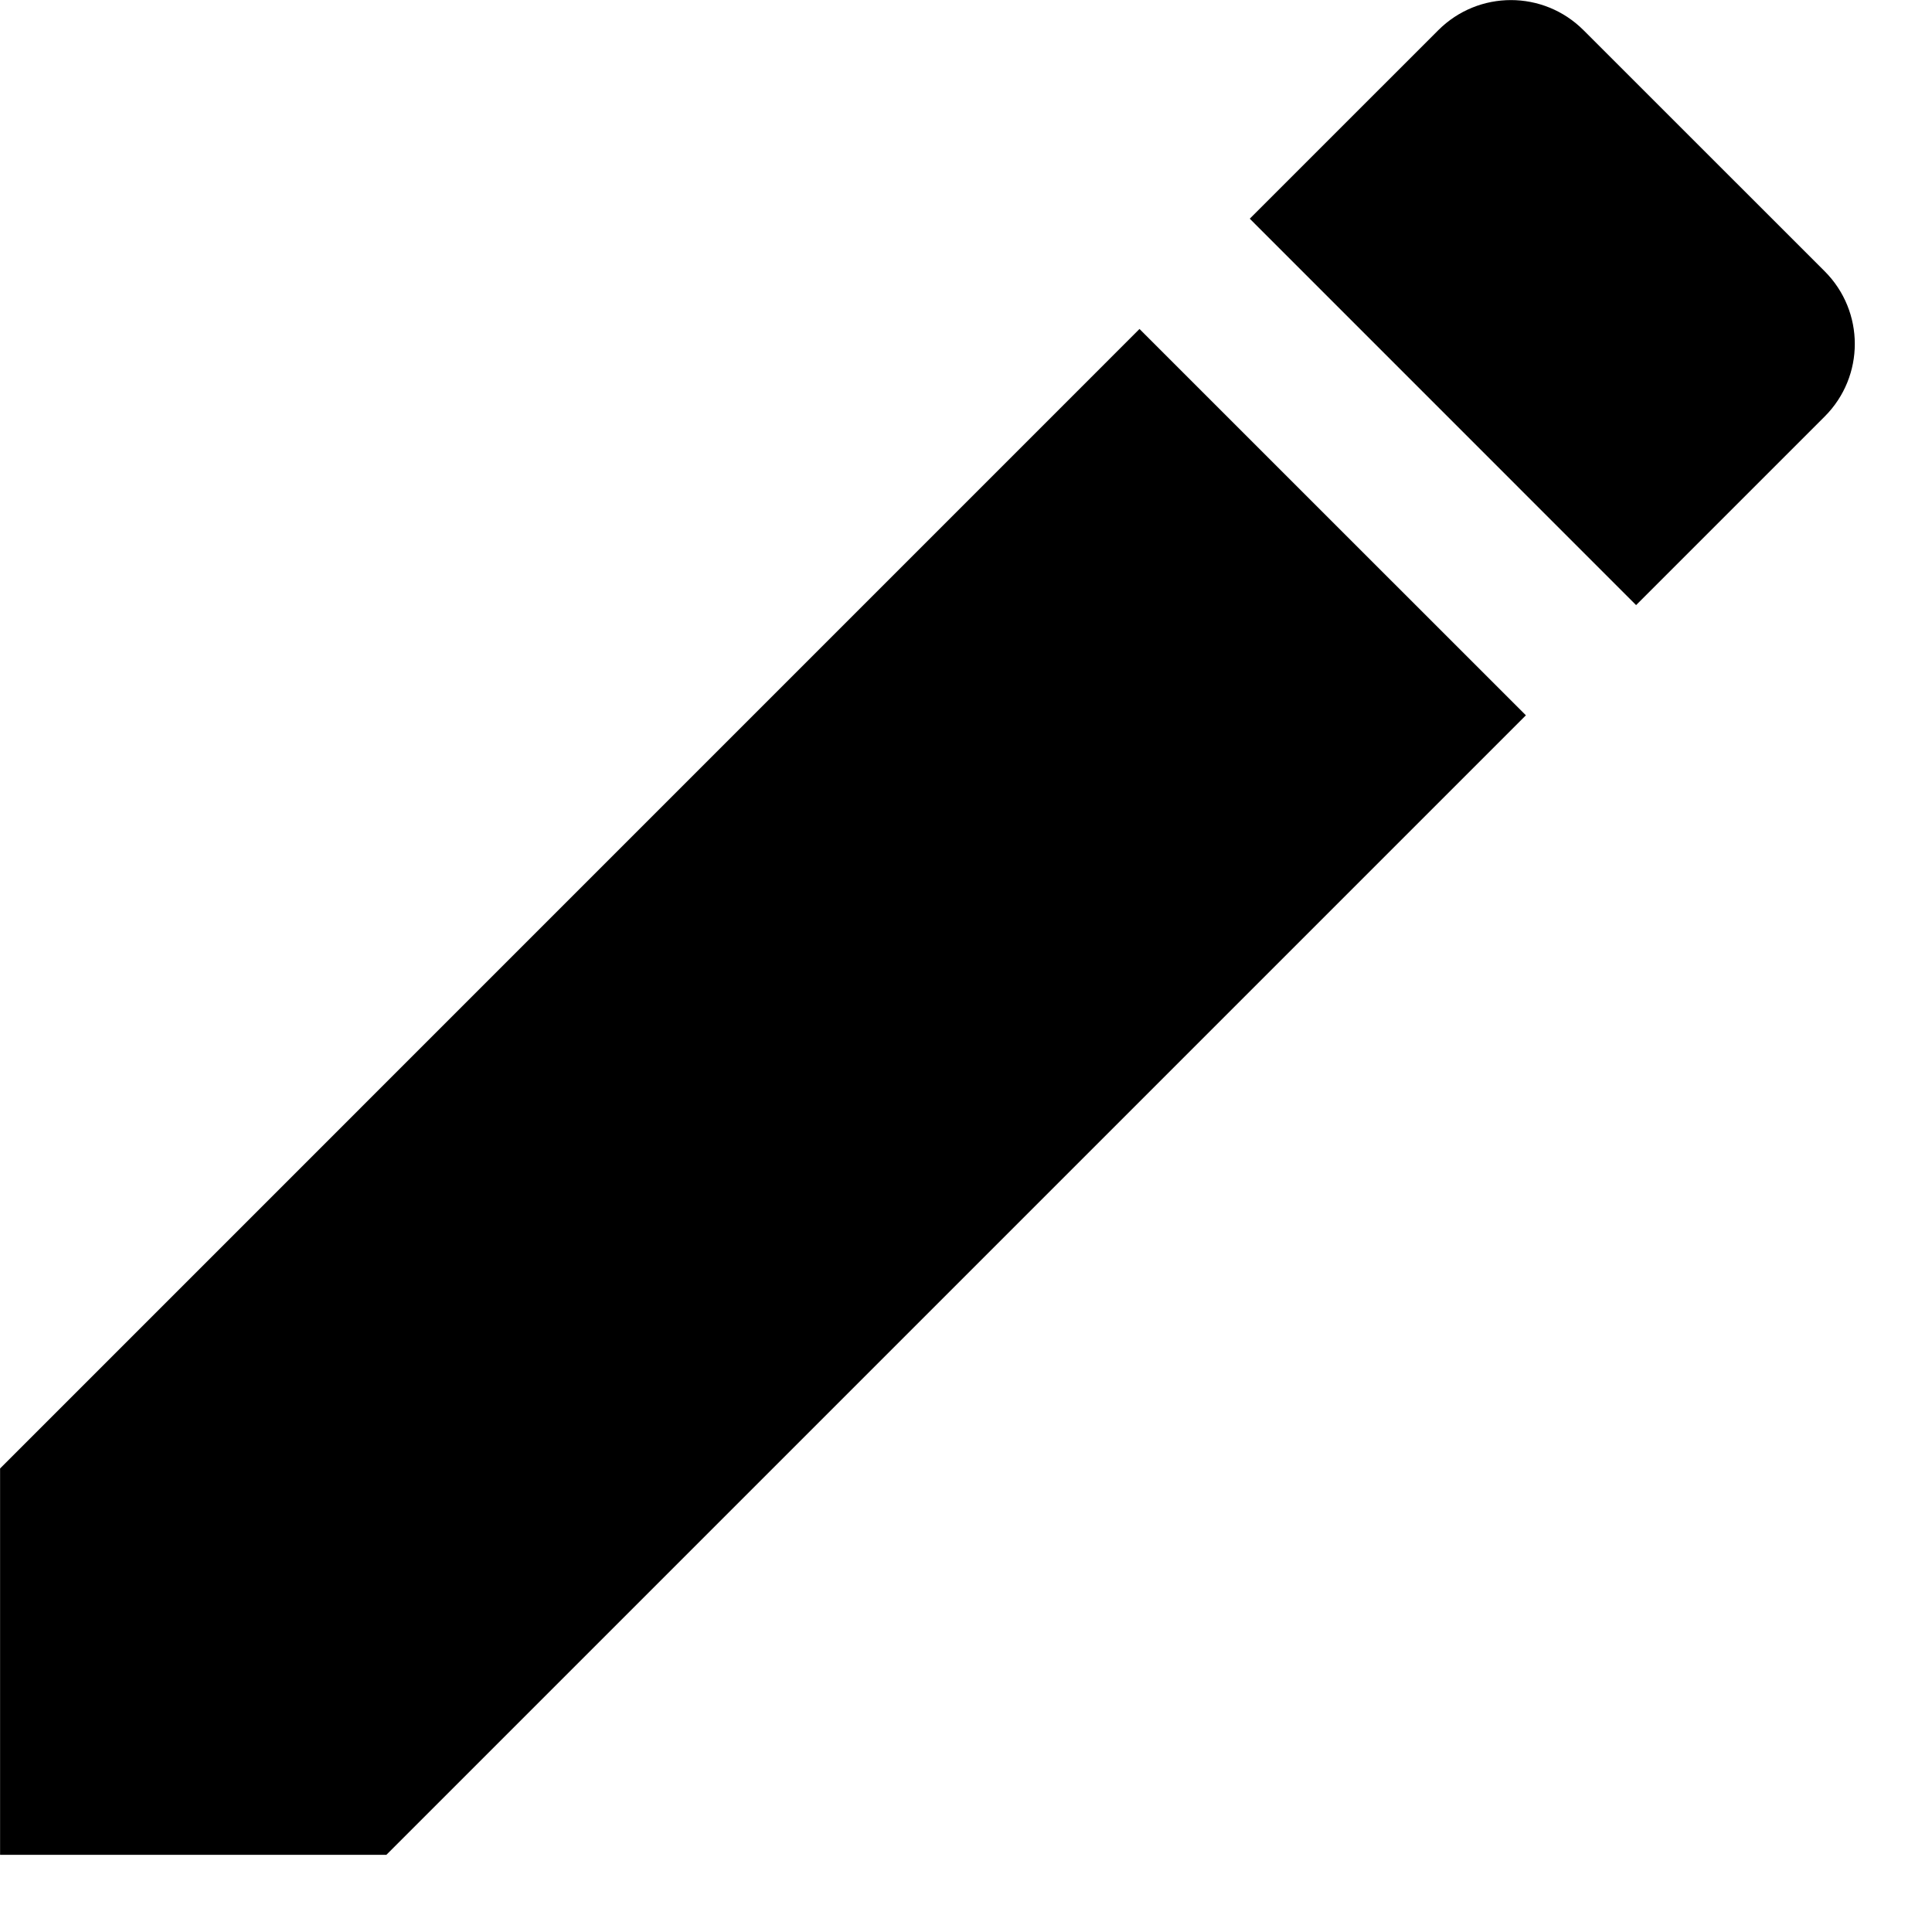
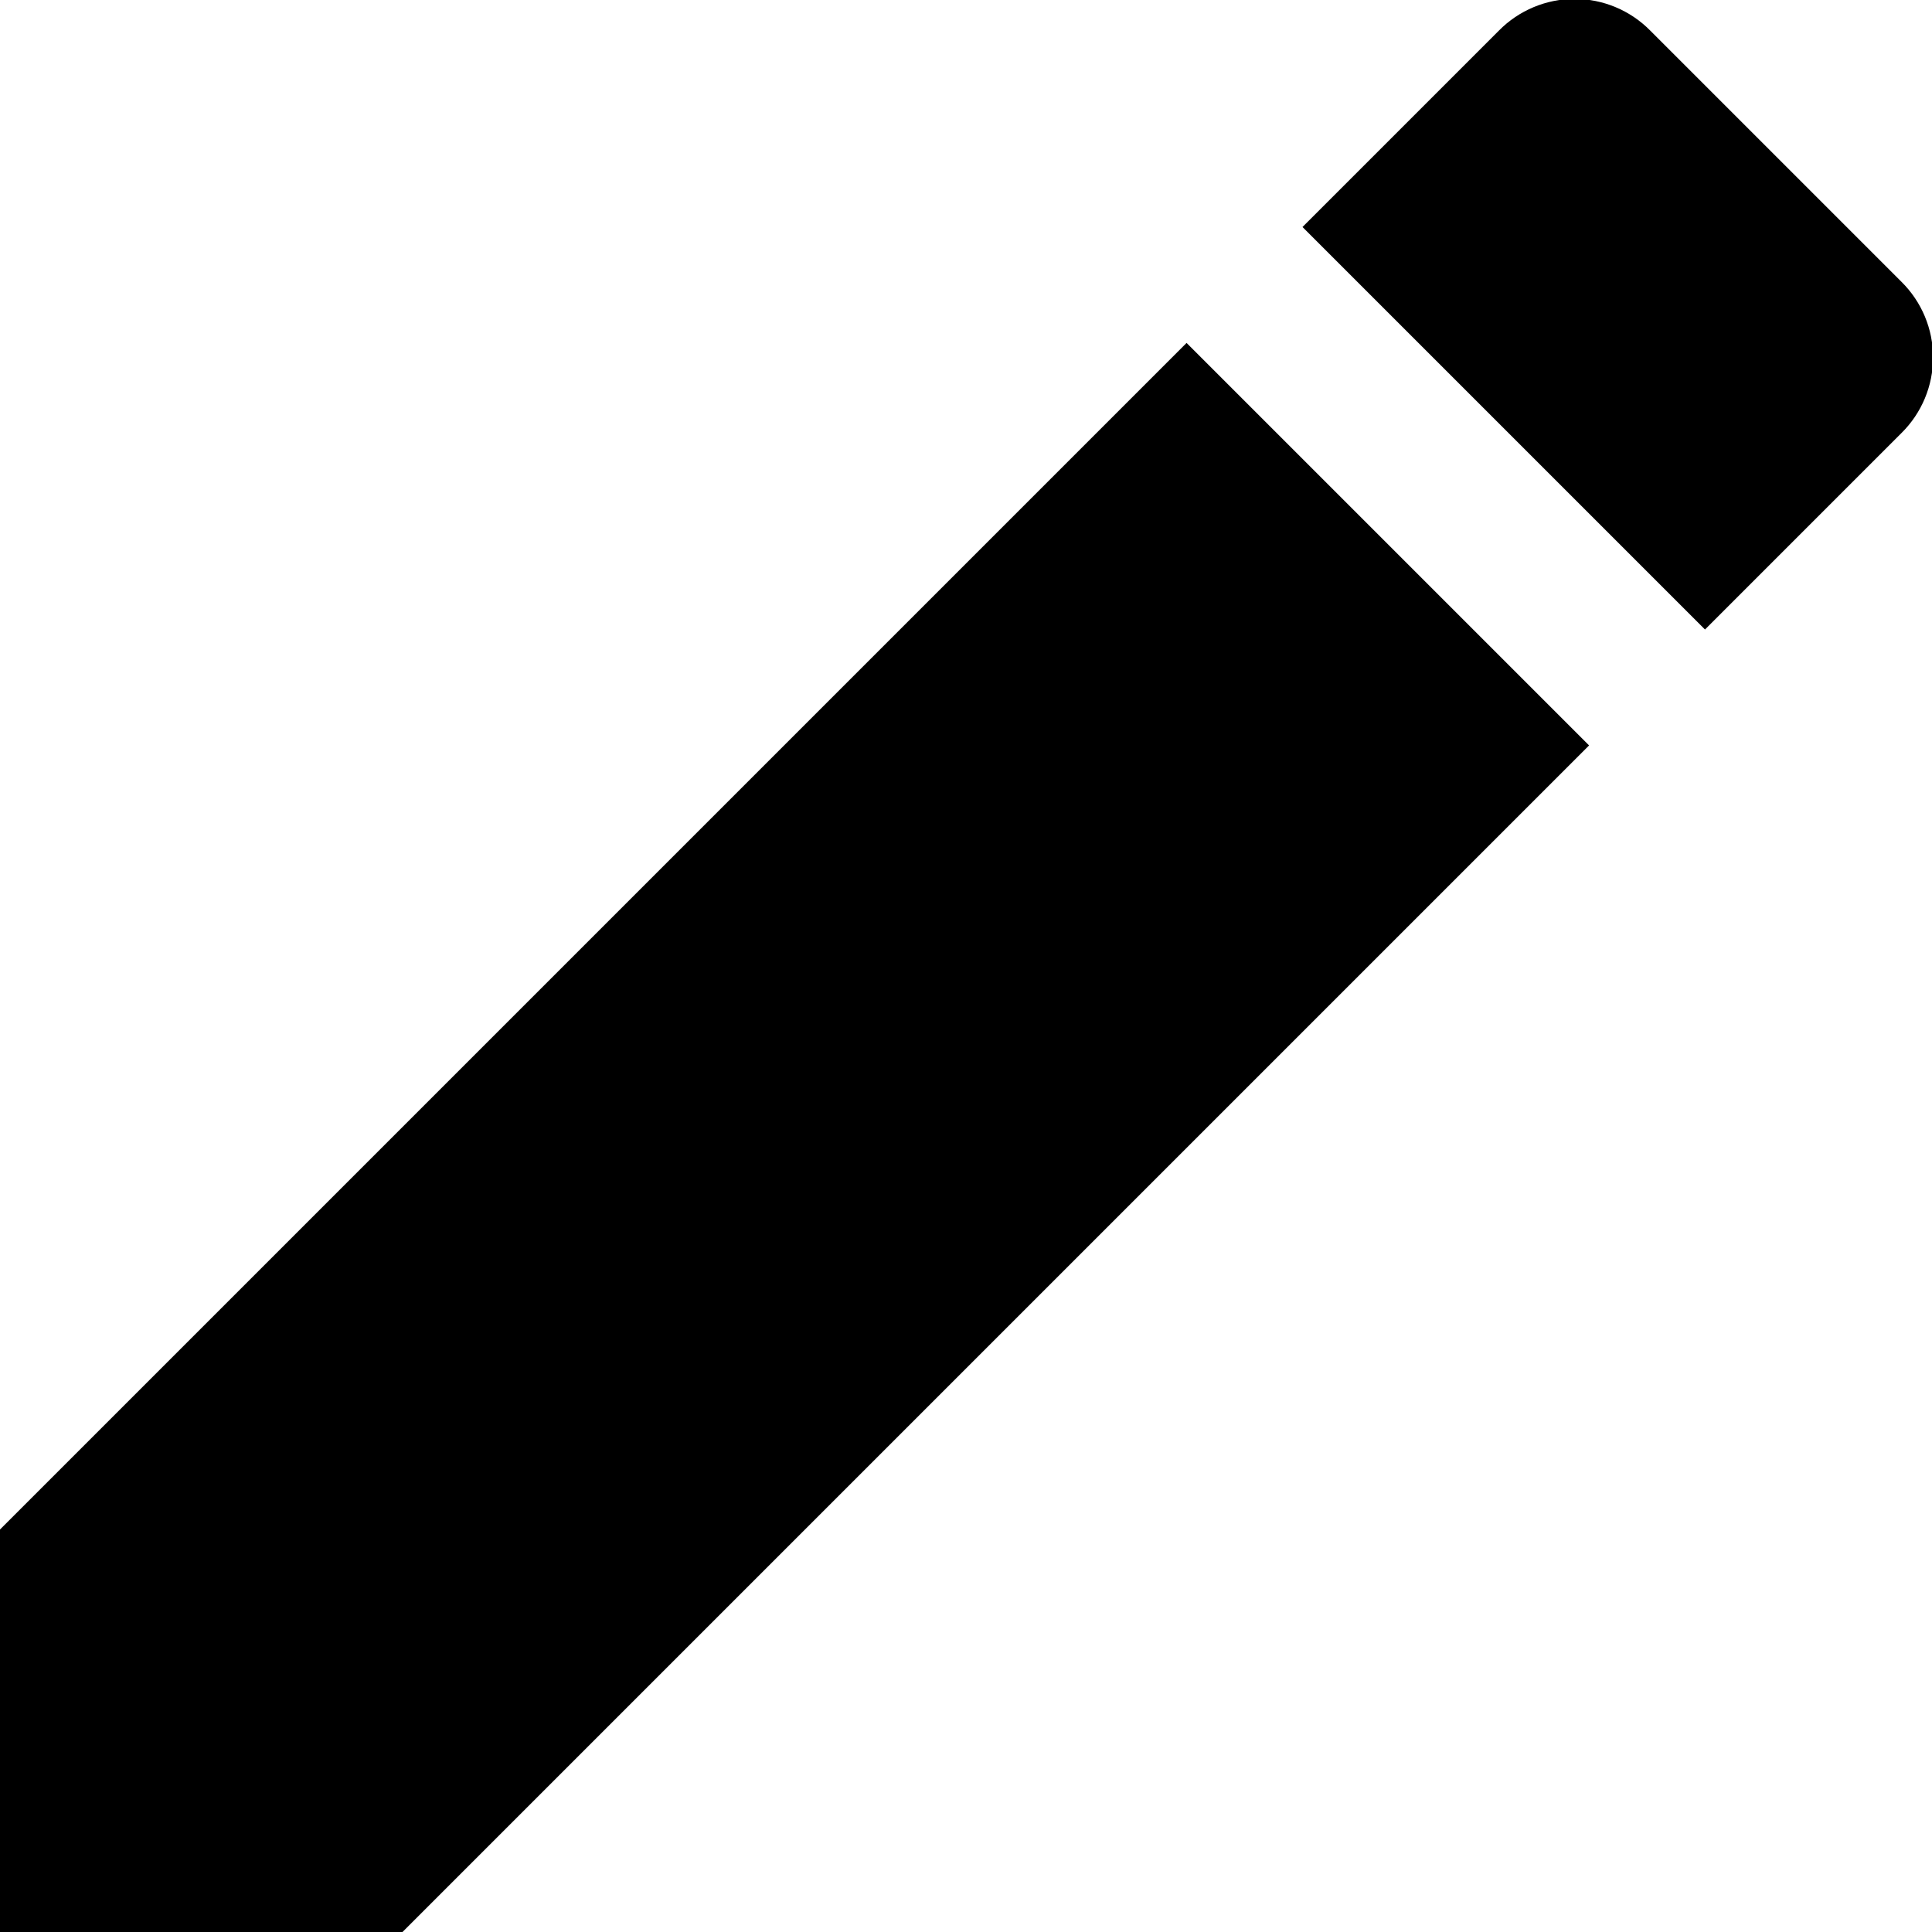
- <svg xmlns="http://www.w3.org/2000/svg" width="25" height="25" viewBox="0 0 25 25" fill="none">
-   <path fill-rule="evenodd" clip-rule="evenodd" d="M0.001 19.002V24.001H5L19.745 9.256L14.745 4.257L0.001 19.002ZM23.611 5.39C24.131 4.87 24.131 4.03 23.611 3.51L20.491 0.391C19.971 -0.129 19.131 -0.129 18.611 0.391L16.172 2.83L21.171 7.83L23.611 5.39Z" fill="black" />
+ <svg xmlns="http://www.w3.org/2000/svg" viewBox="0 0 12 12">
+   <path d="M6.5,16v2.5H9l7.37-7.37-2.5-2.5ZM18.31,9.19a.66.66,0,0,0,0-.94L16.75,6.69a.66.66,0,0,0-.94,0L14.59,7.91l2.5,2.5Z" transform="translate(-6.5 -6.5)" fill-rule="evenodd" />
</svg>
